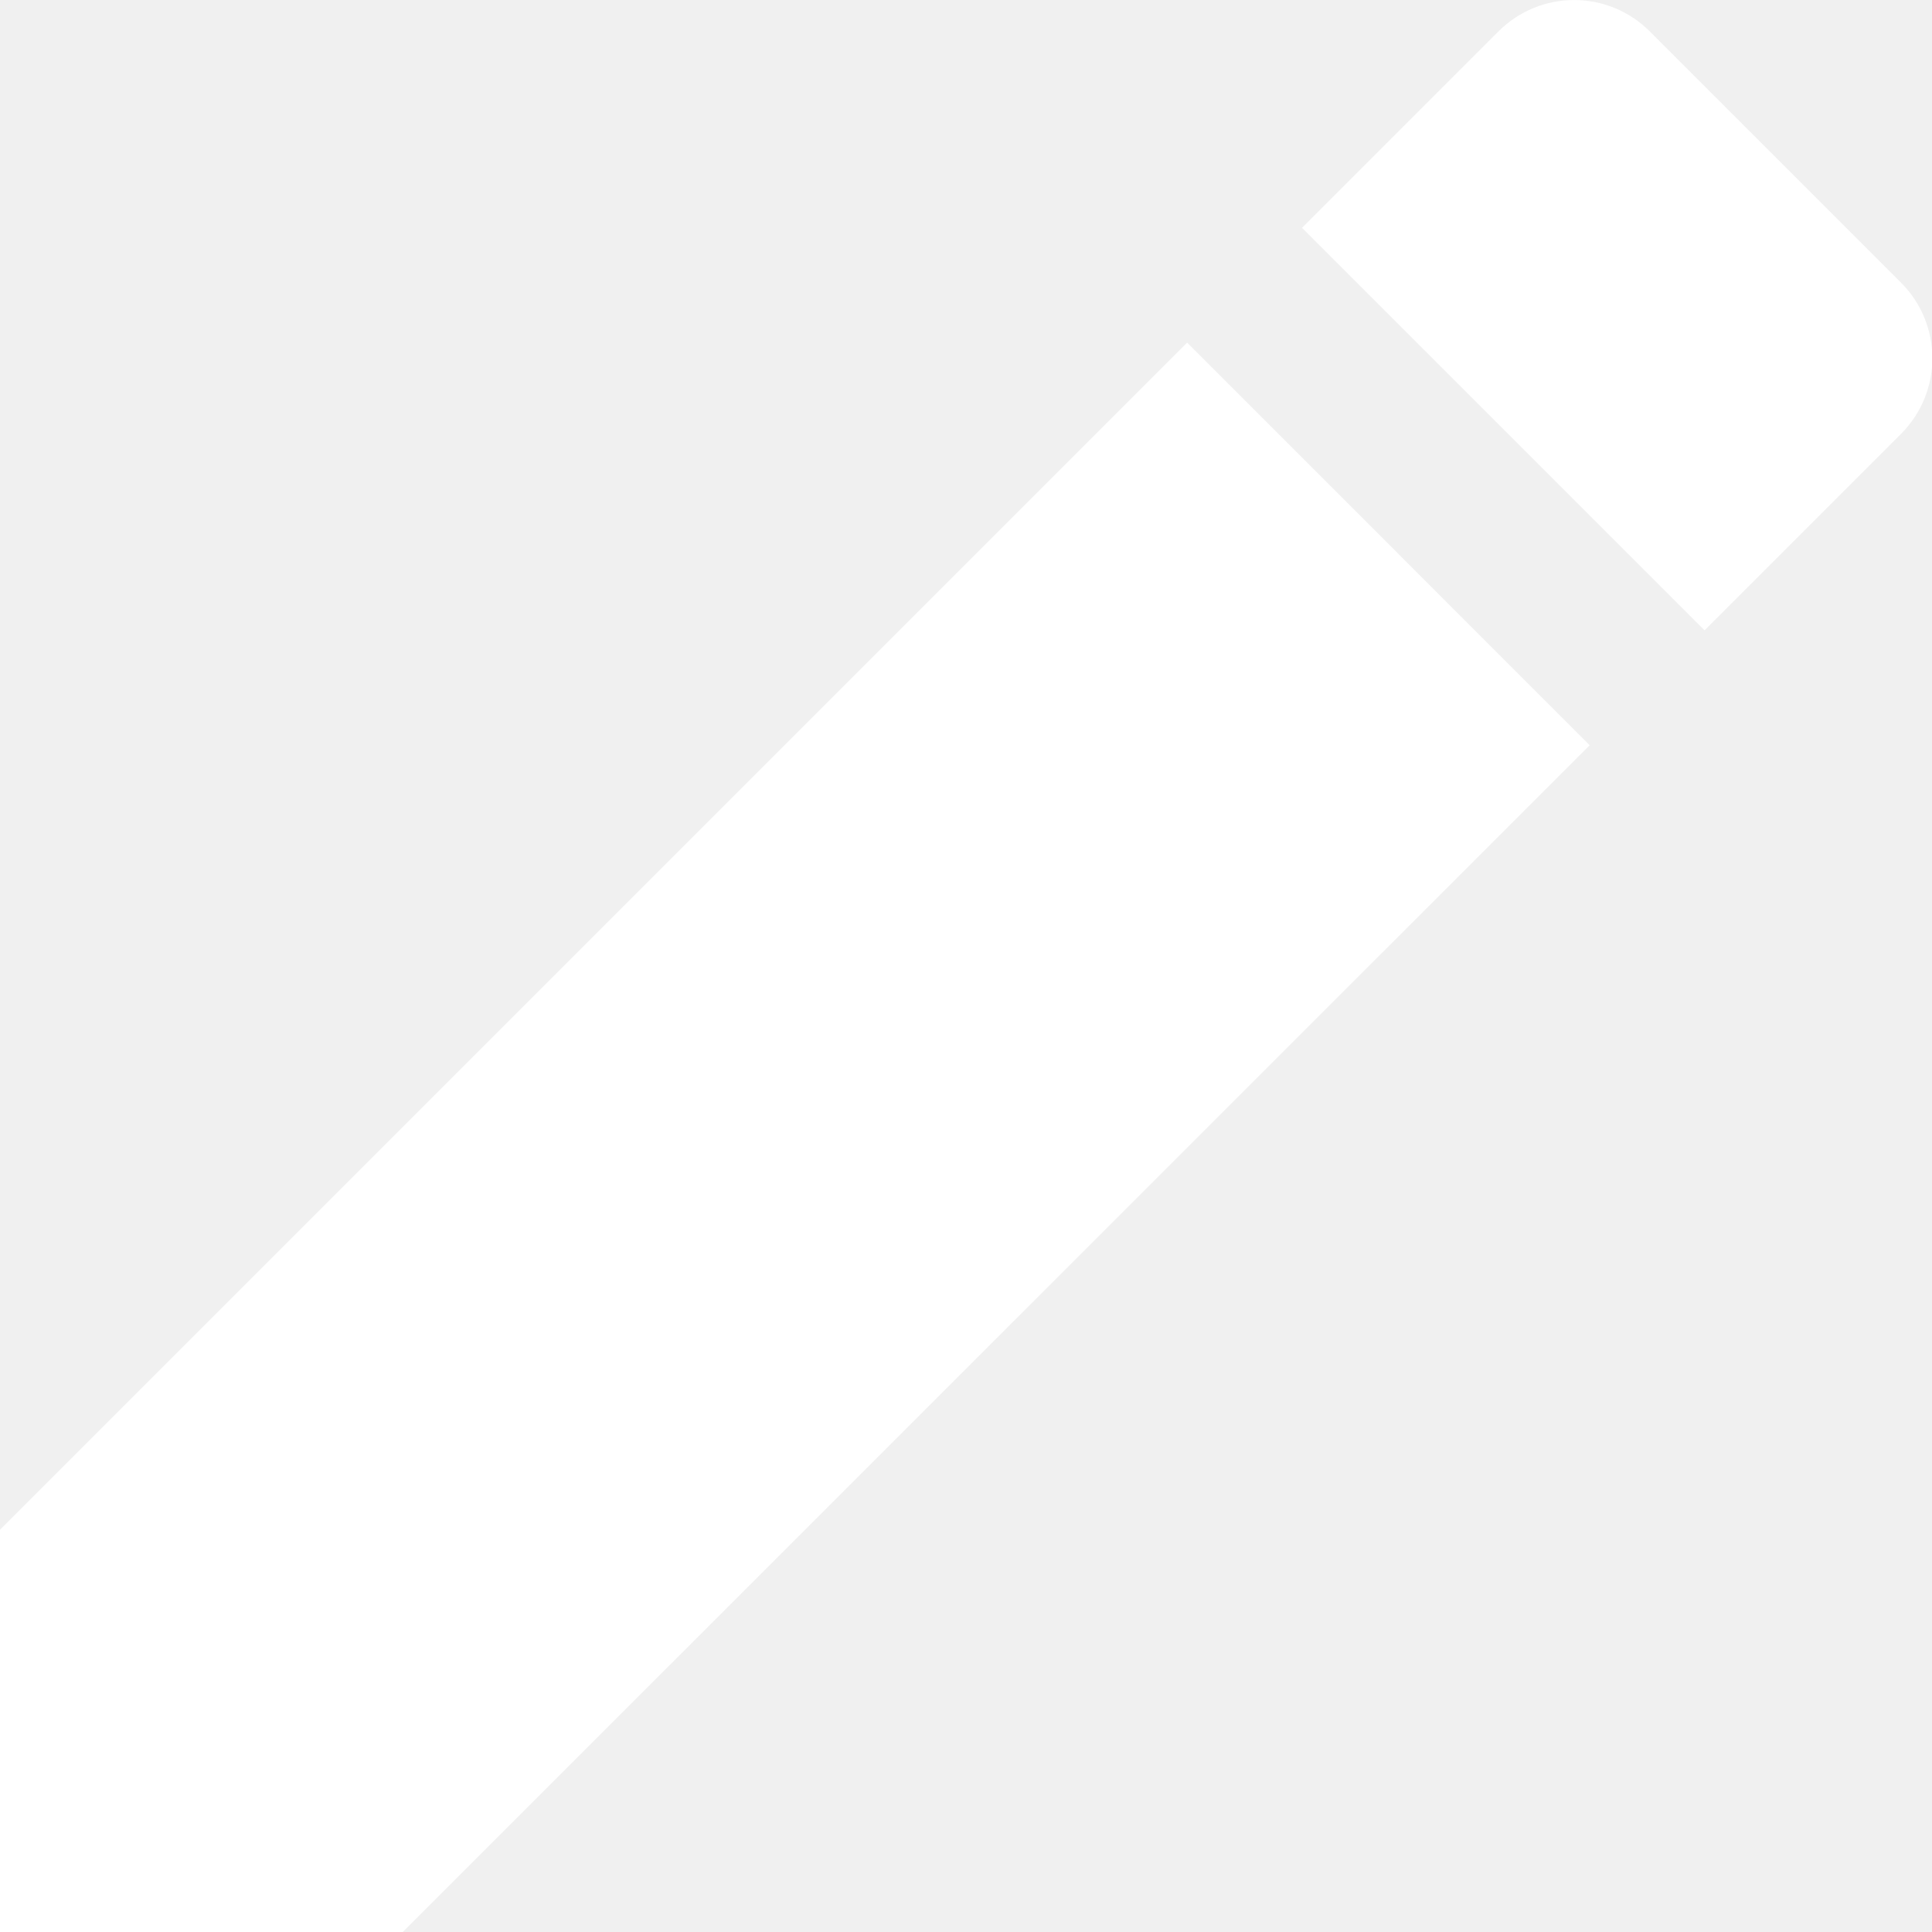
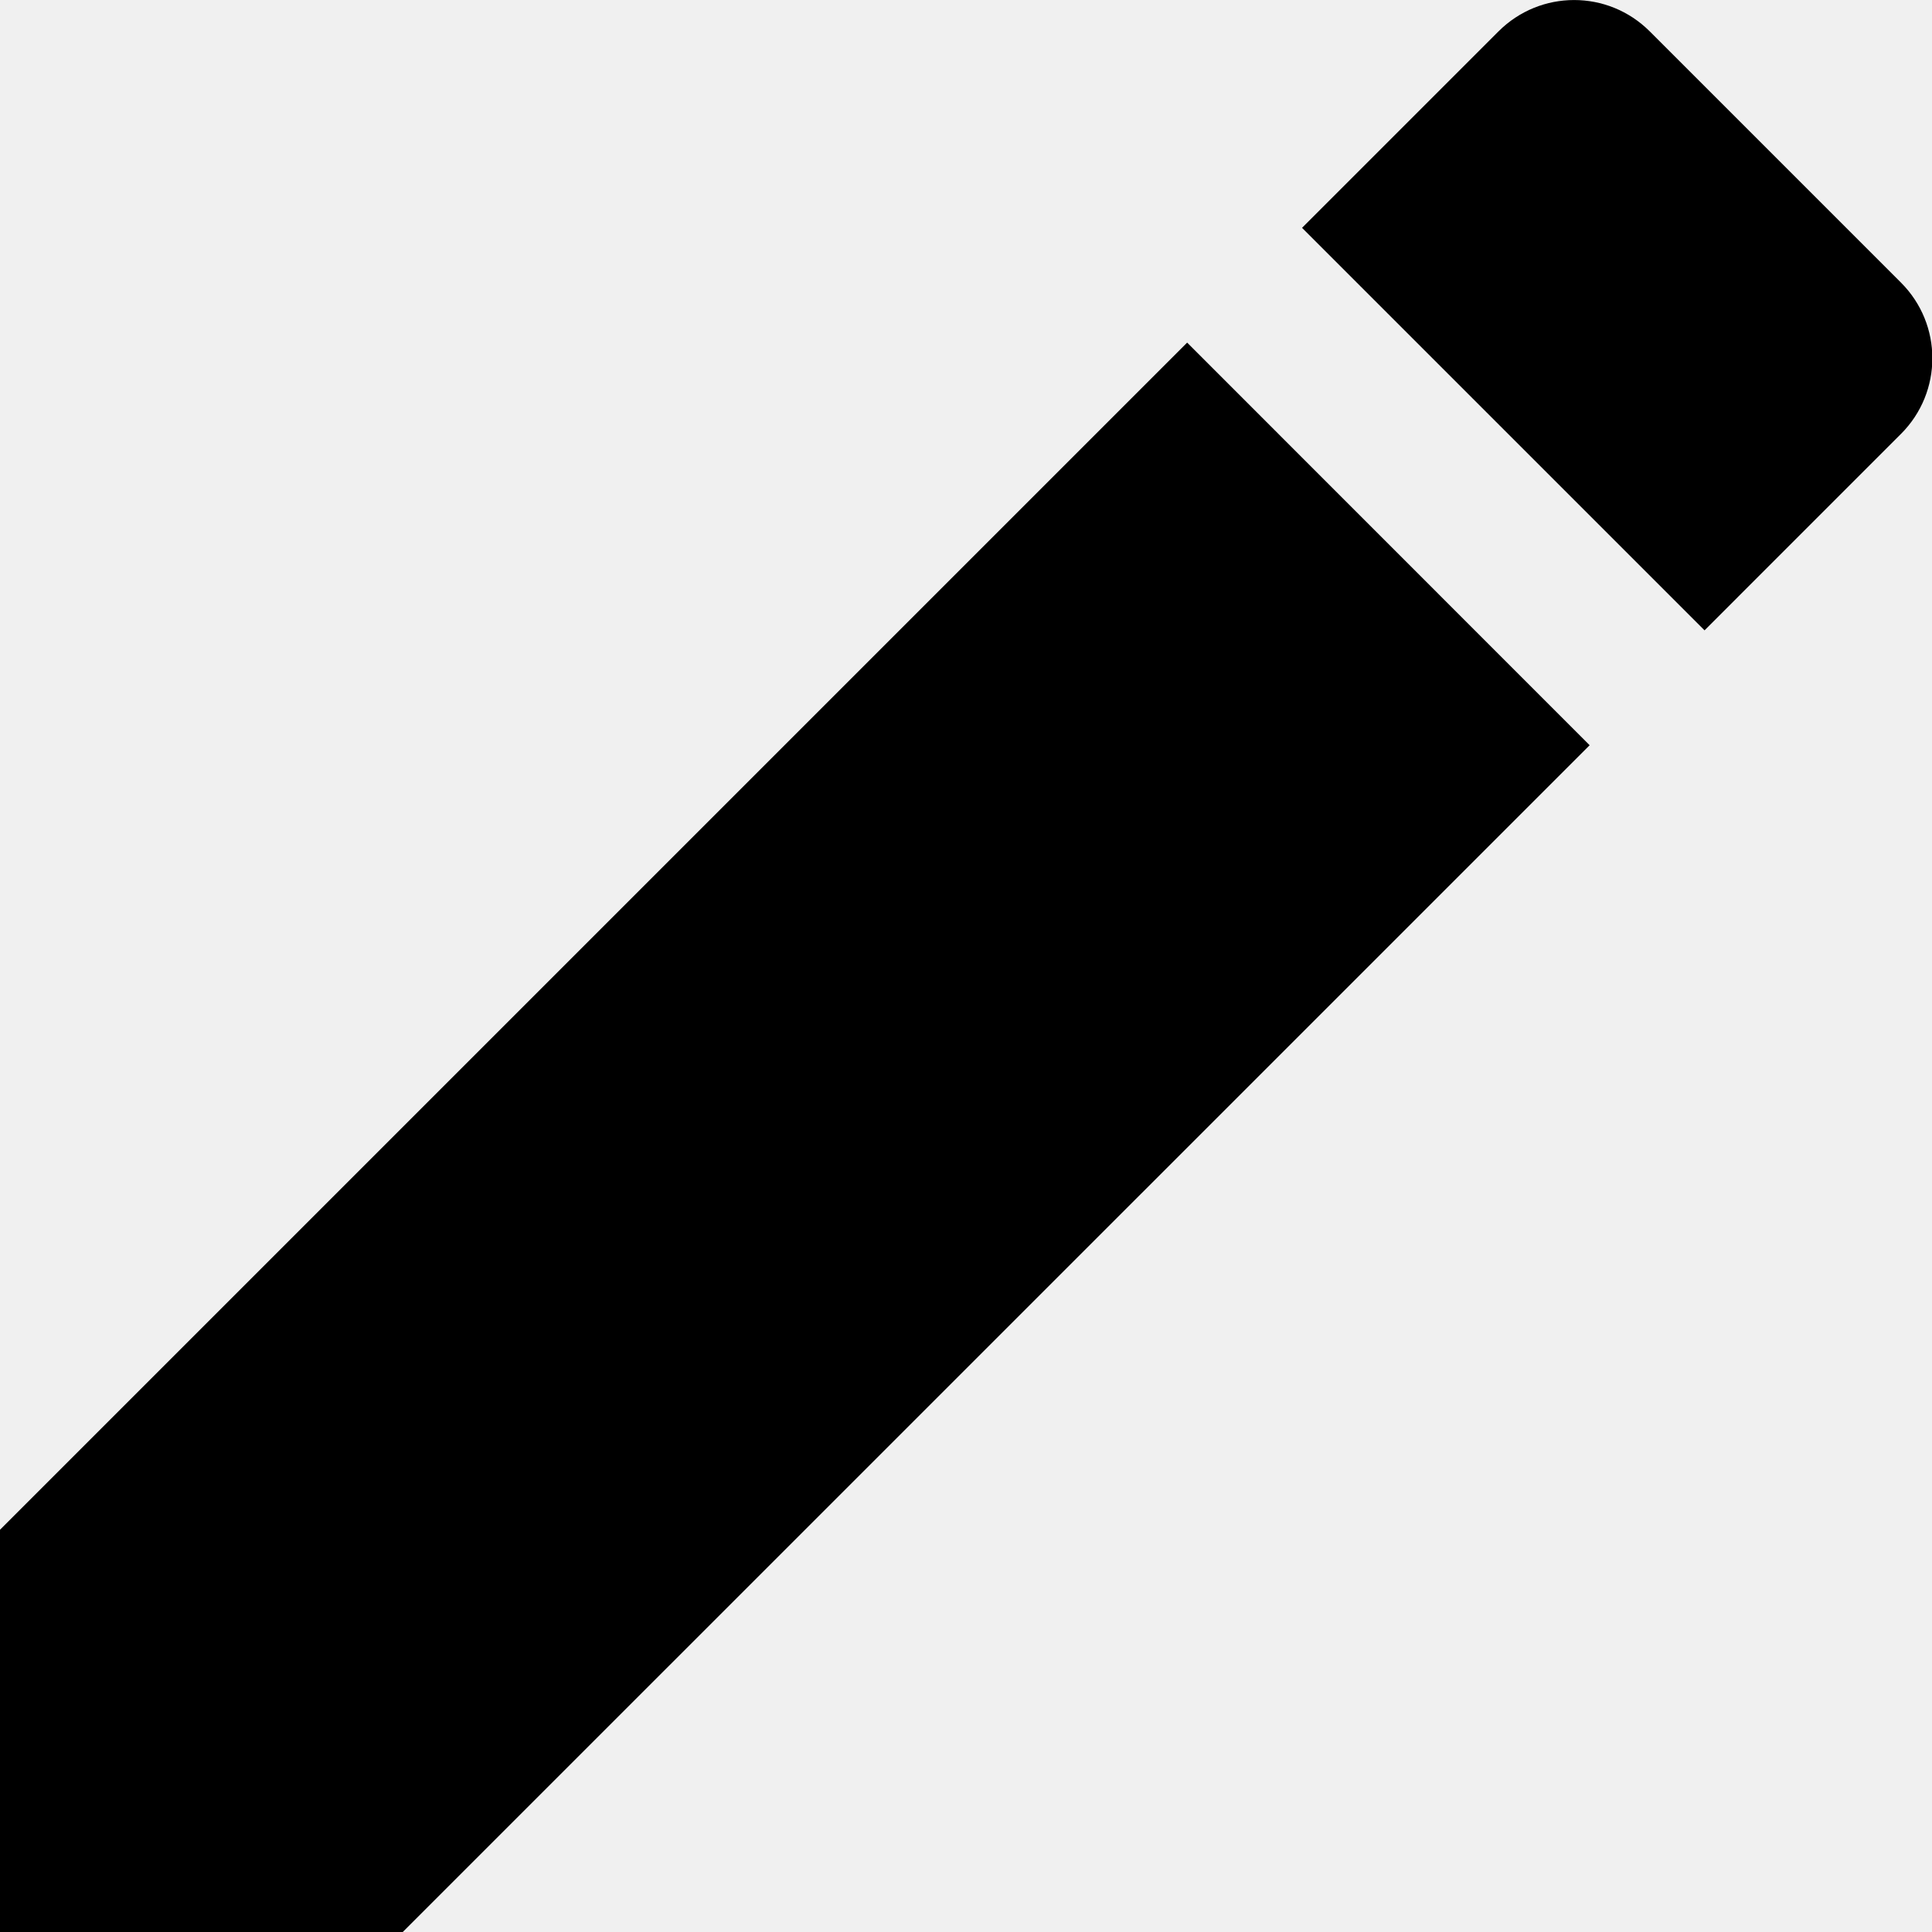
<svg xmlns="http://www.w3.org/2000/svg" width="15px" height="15px" viewBox="0 0 15 15" version="1.1">
  <g id="Page-1" stroke="none" stroke-width="1" fill="none" fill-rule="evenodd">
-     <g id="Artboard-Copy-3" transform="translate(-401, -99)" fill="#FFFFFF" fill-rule="nonzero">
+     <g id="Artboard-Copy-3" transform="translate(-401, -99)" fill="currentColor" fill-rule="nonzero">
      <path d="M401,110.877 L401,114.002 L404.125,114.002 L413.342,104.786 L410.217,101.66 L401,110.877 Z M415.759,102.369 C416.084,102.044 416.084,101.519 415.759,101.194 L413.809,99.244 C413.484,98.919 412.959,98.919 412.634,99.244 L411.109,100.769 L414.234,103.894 L415.759,102.369 Z" id="edit" />
    </g>
  </g>
</svg>
